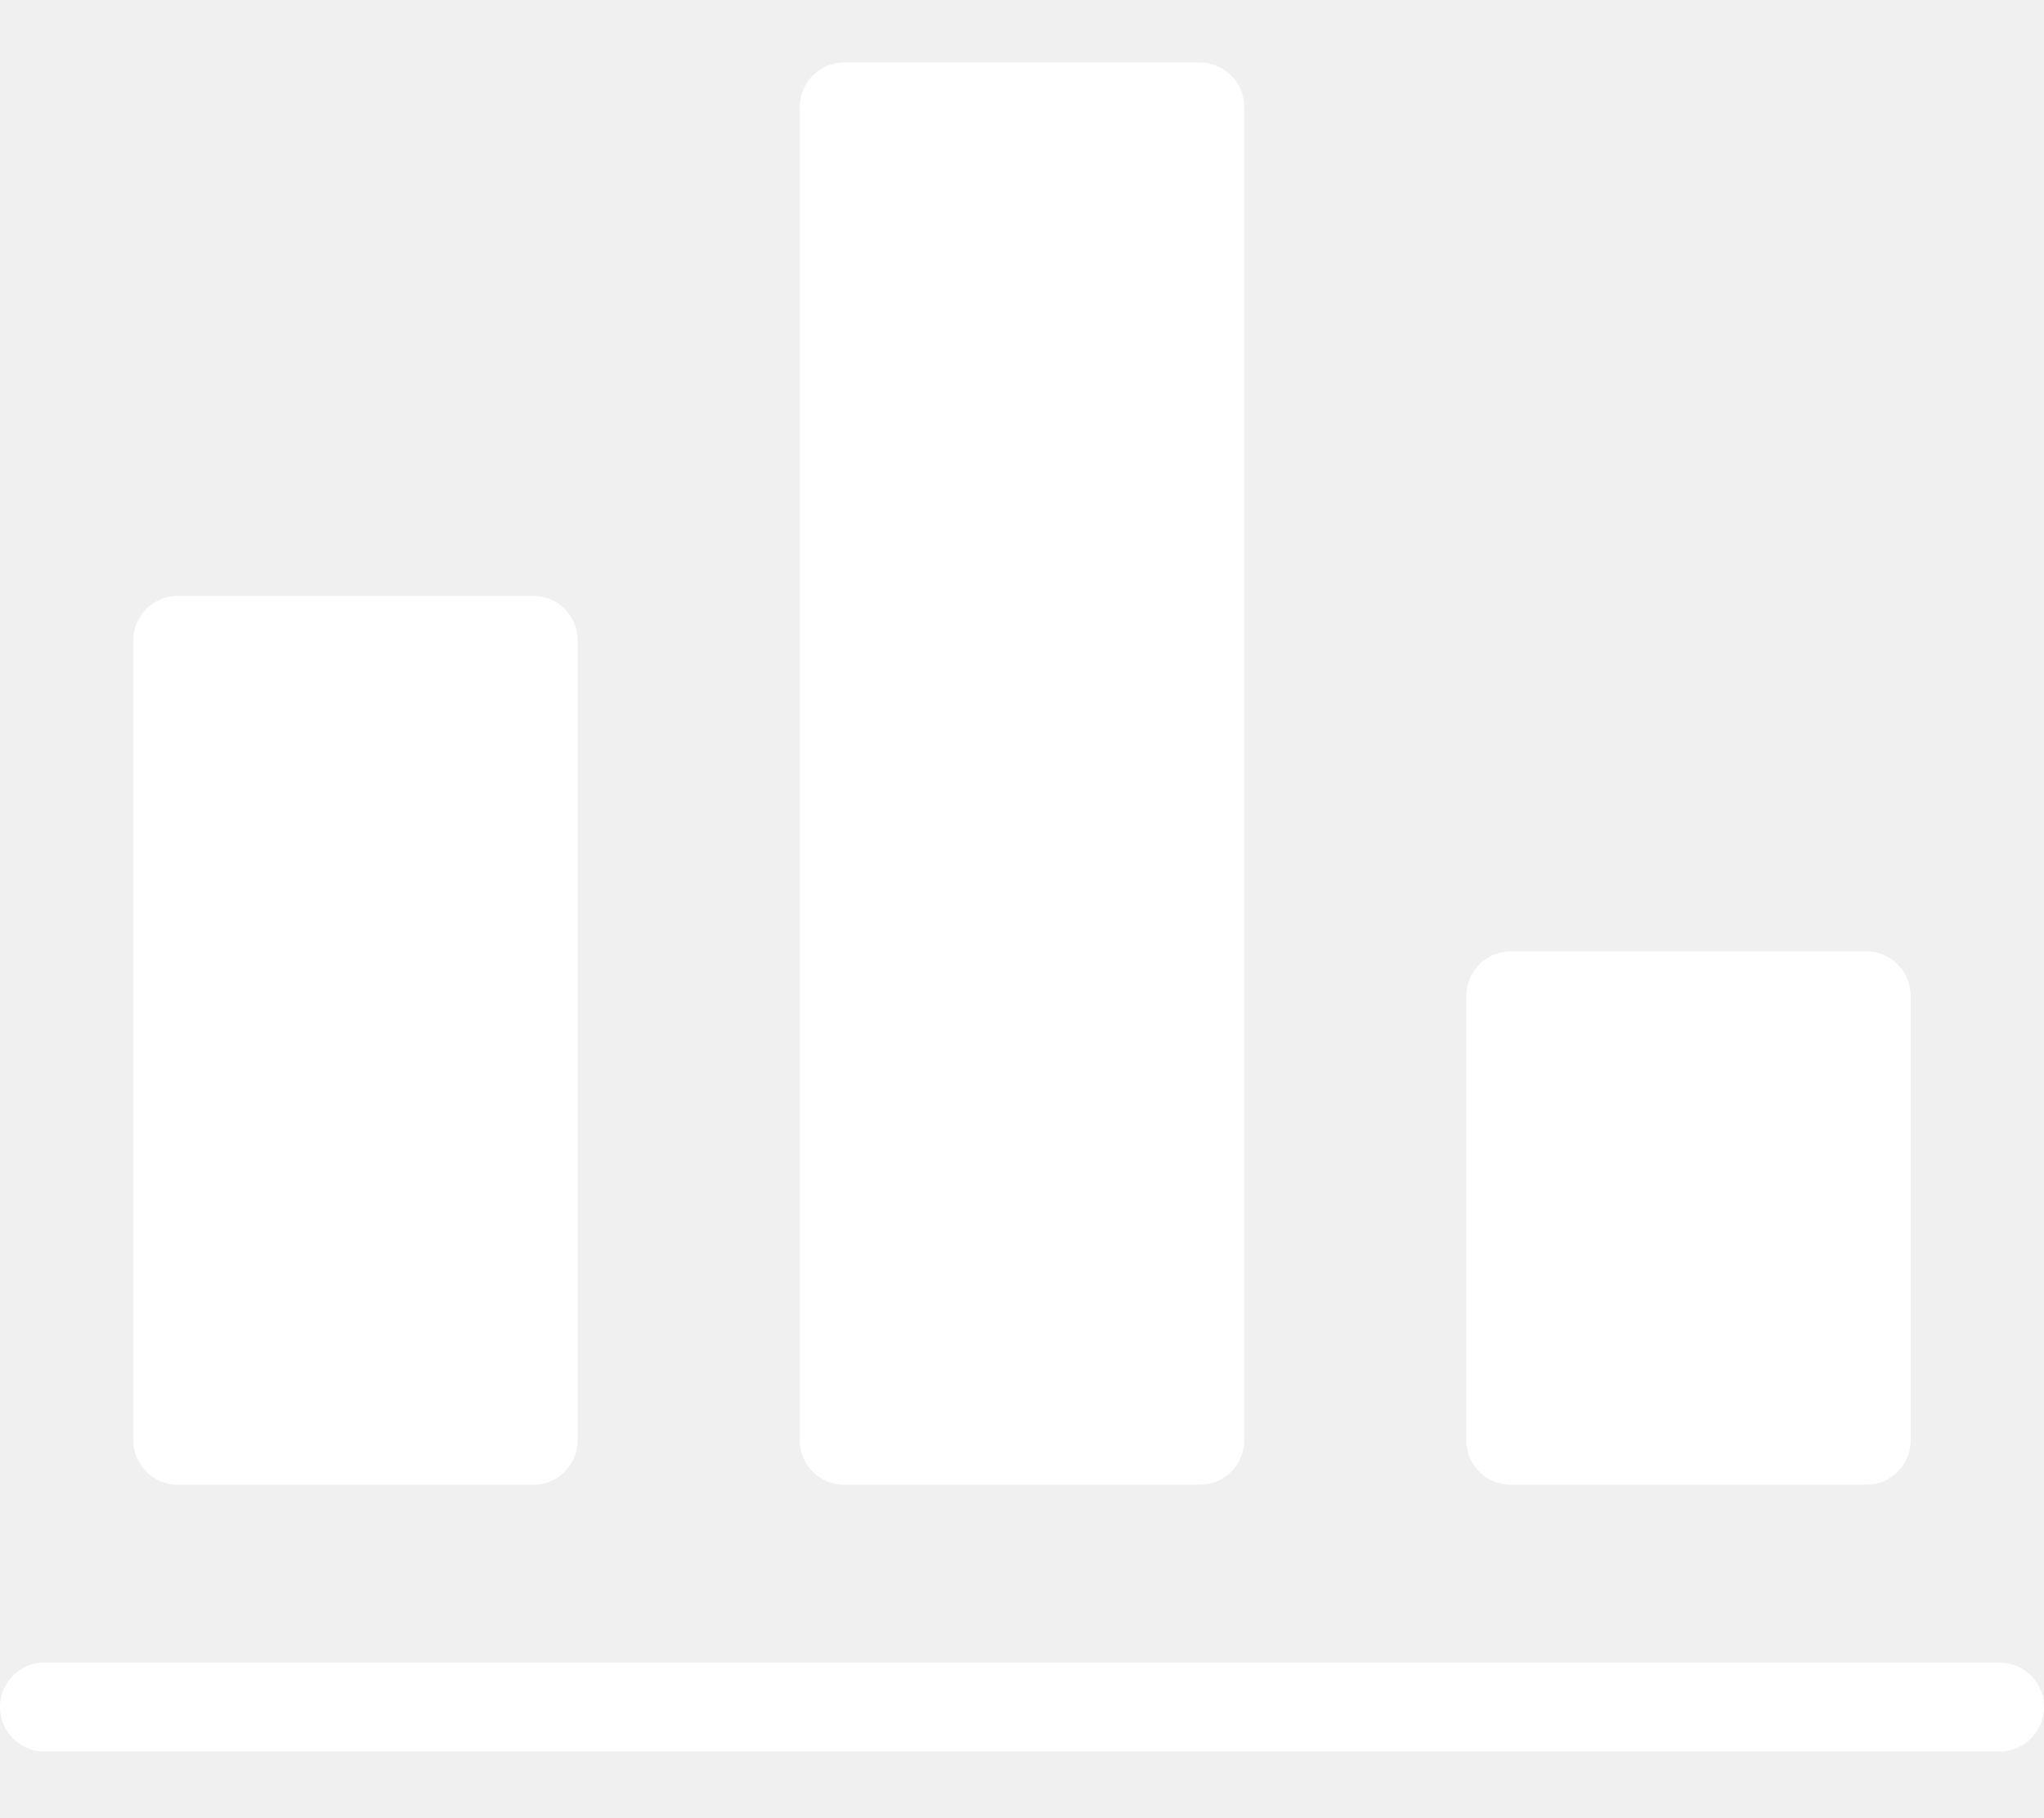
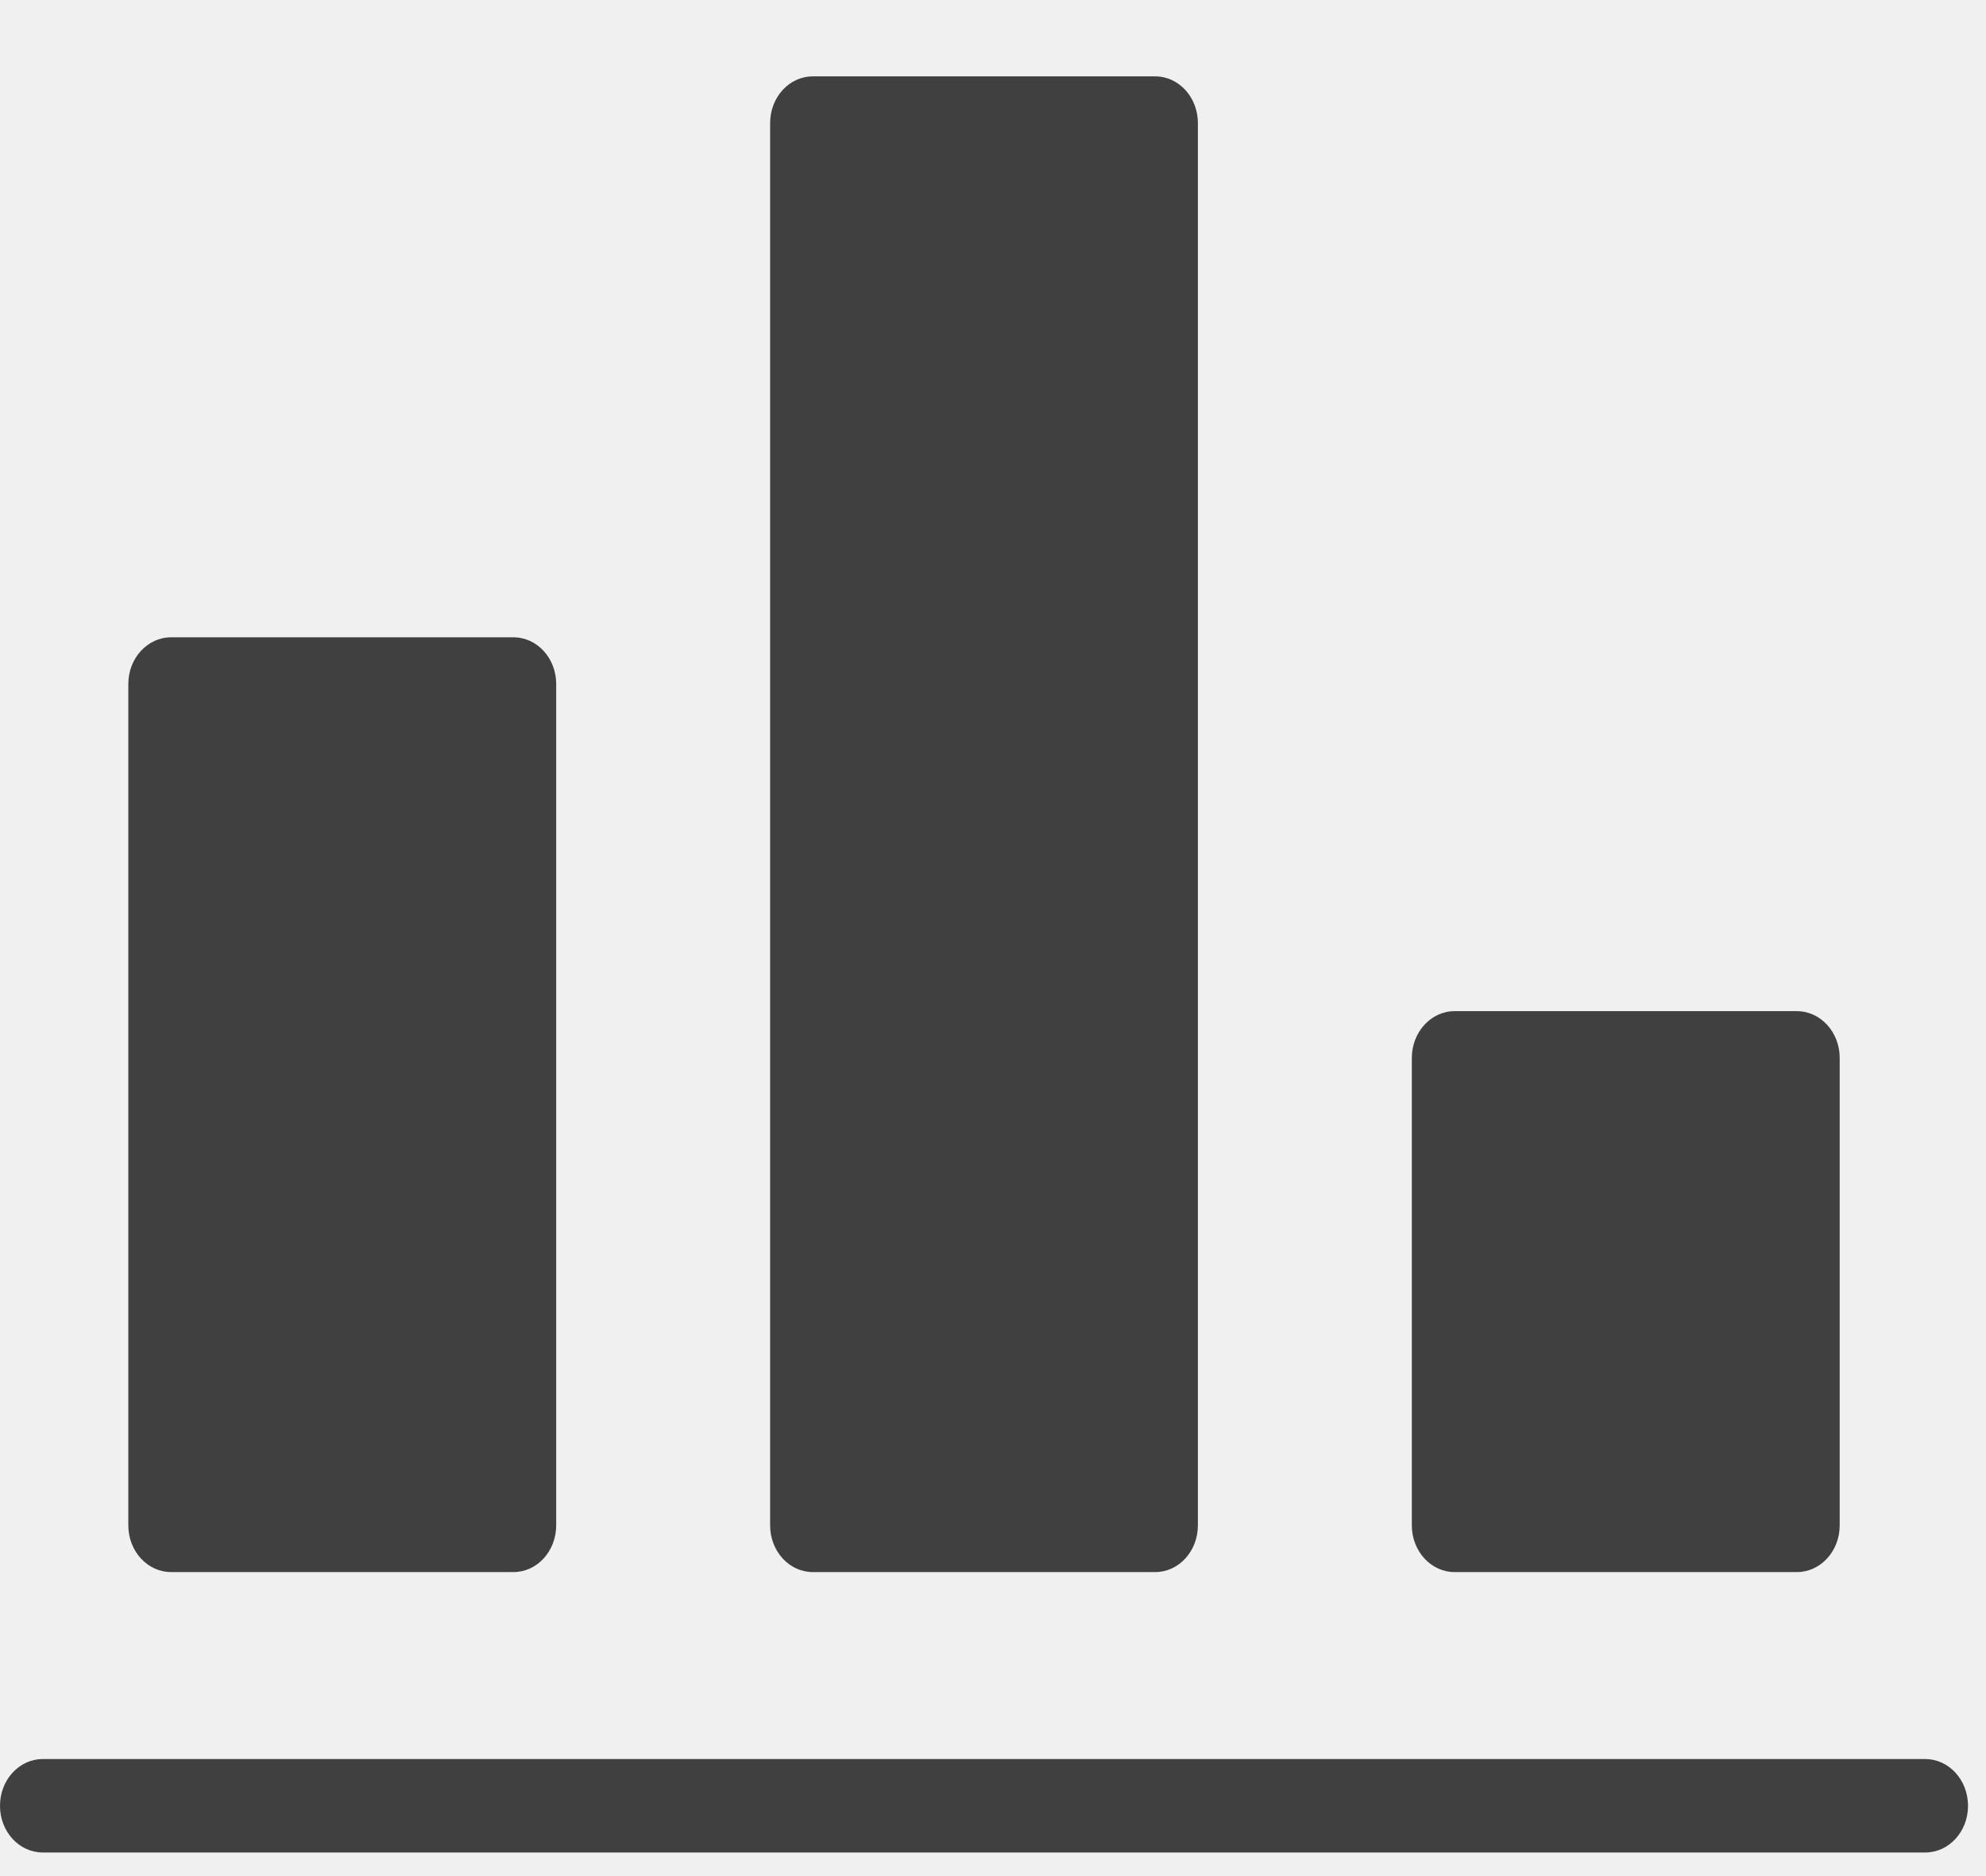
- <svg xmlns="http://www.w3.org/2000/svg" width="18px" height="16px" viewBox="0 0 18 16" version="1.1">
-   <g id="Symbols" stroke="none" stroke-width="1" fill="none" fill-rule="evenodd">
-     <g id="Icon-/-Menu-/-Insights-Idle" transform="translate(-2, -3)" fill-rule="nonzero" fill="#FFFFFF">
-       <g id="ui-48px-glyph-3_chart-bars" transform="translate(2, 3.55)">
-         <g id="Group">
-           <path d="M17.609,14.87 L0.391,14.87 C0.175,14.87 0,14.695 0,14.478 C0,14.262 0.175,14.087 0.391,14.087 L17.609,14.087 C17.825,14.087 18,14.262 18,14.478 C18,14.695 17.825,14.87 17.609,14.87 Z" id="Shape" />
-           <path d="M4.696,4.696 L1.565,4.696 C1.349,4.696 1.174,4.871 1.174,5.087 L1.174,12.13 C1.174,12.347 1.349,12.522 1.565,12.522 L4.696,12.522 C4.912,12.522 5.087,12.347 5.087,12.13 L5.087,5.087 C5.087,4.871 4.912,4.696 4.696,4.696 Z" id="Shape" />
-           <path d="M10.565,0 L7.435,0 C7.218,0 7.043,0.175 7.043,0.391 L7.043,12.13 C7.043,12.347 7.218,12.522 7.435,12.522 L10.565,12.522 C10.782,12.522 10.957,12.347 10.957,12.13 L10.957,0.391 C10.957,0.175 10.782,0 10.565,0 Z" id="Shape" />
-           <path d="M16.435,7.826 L13.304,7.826 C13.088,7.826 12.913,8.001 12.913,8.217 L12.913,12.13 C12.913,12.347 13.088,12.522 13.304,12.522 L16.435,12.522 C16.651,12.522 16.826,12.347 16.826,12.13 L16.826,8.217 C16.826,8.001 16.651,7.826 16.435,7.826 Z" id="Shape" />
+ <svg xmlns="http://www.w3.org/2000/svg" width="18px" height="17px" viewBox="0 0 18 17" version="1.1">
+   <defs />
+   <g id="BP-1200" stroke="none" stroke-width="1" fill="none" fill-rule="evenodd">
+     <g id="Page-Layout-V6-1200" transform="translate(-16, -283)" fill-rule="nonzero" fill="#404040">
+       <g id="Menu">
+         <g id="INSIGHTS" transform="translate(0, 268)">
+           <g id="ui-48px-glyph-3_chart-bars" transform="translate(16, 15.69231)">
+             <g id="Group">
+               <path d="M17.449,16.101 L0.388,16.101 C0.173,16.101 0,15.912 0,15.678 C0,15.443 0.173,15.254 0.388,15.254 L17.449,15.254 C17.664,15.254 17.837,15.443 17.837,15.678 C17.837,15.912 17.664,16.101 17.449,16.101 Z" id="Shape" />
+               <path d="M4.653,5.085 L1.551,5.085 C1.337,5.085 1.163,5.274 1.163,5.508 L1.163,13.135 C1.163,13.37 1.337,13.559 1.551,13.559 L4.653,13.559 C4.868,13.559 5.041,13.37 5.041,13.135 L5.041,5.508 C5.041,5.274 4.868,5.085 4.653,5.085 Z" id="Shape" />
+               <path d="M10.47,0 L7.367,0 C7.153,0 6.98,0.189 6.98,0.424 L6.98,13.135 C6.98,13.37 7.153,13.559 7.367,13.559 L10.47,13.559 C10.684,13.559 10.857,13.37 10.857,13.135 L10.857,0.424 C10.857,0.189 10.684,0 10.47,0 Z" id="Shape" />
+               <path d="M16.286,8.474 L13.184,8.474 C12.97,8.474 12.796,8.664 12.796,8.898 L12.796,13.135 C12.796,13.37 12.97,13.559 13.184,13.559 L16.286,13.559 C16.5,13.559 16.674,13.37 16.674,13.135 L16.674,8.898 C16.674,8.664 16.5,8.474 16.286,8.474 Z" id="Shape" />
+             </g>
+           </g>
        </g>
      </g>
    </g>
  </g>
</svg>
